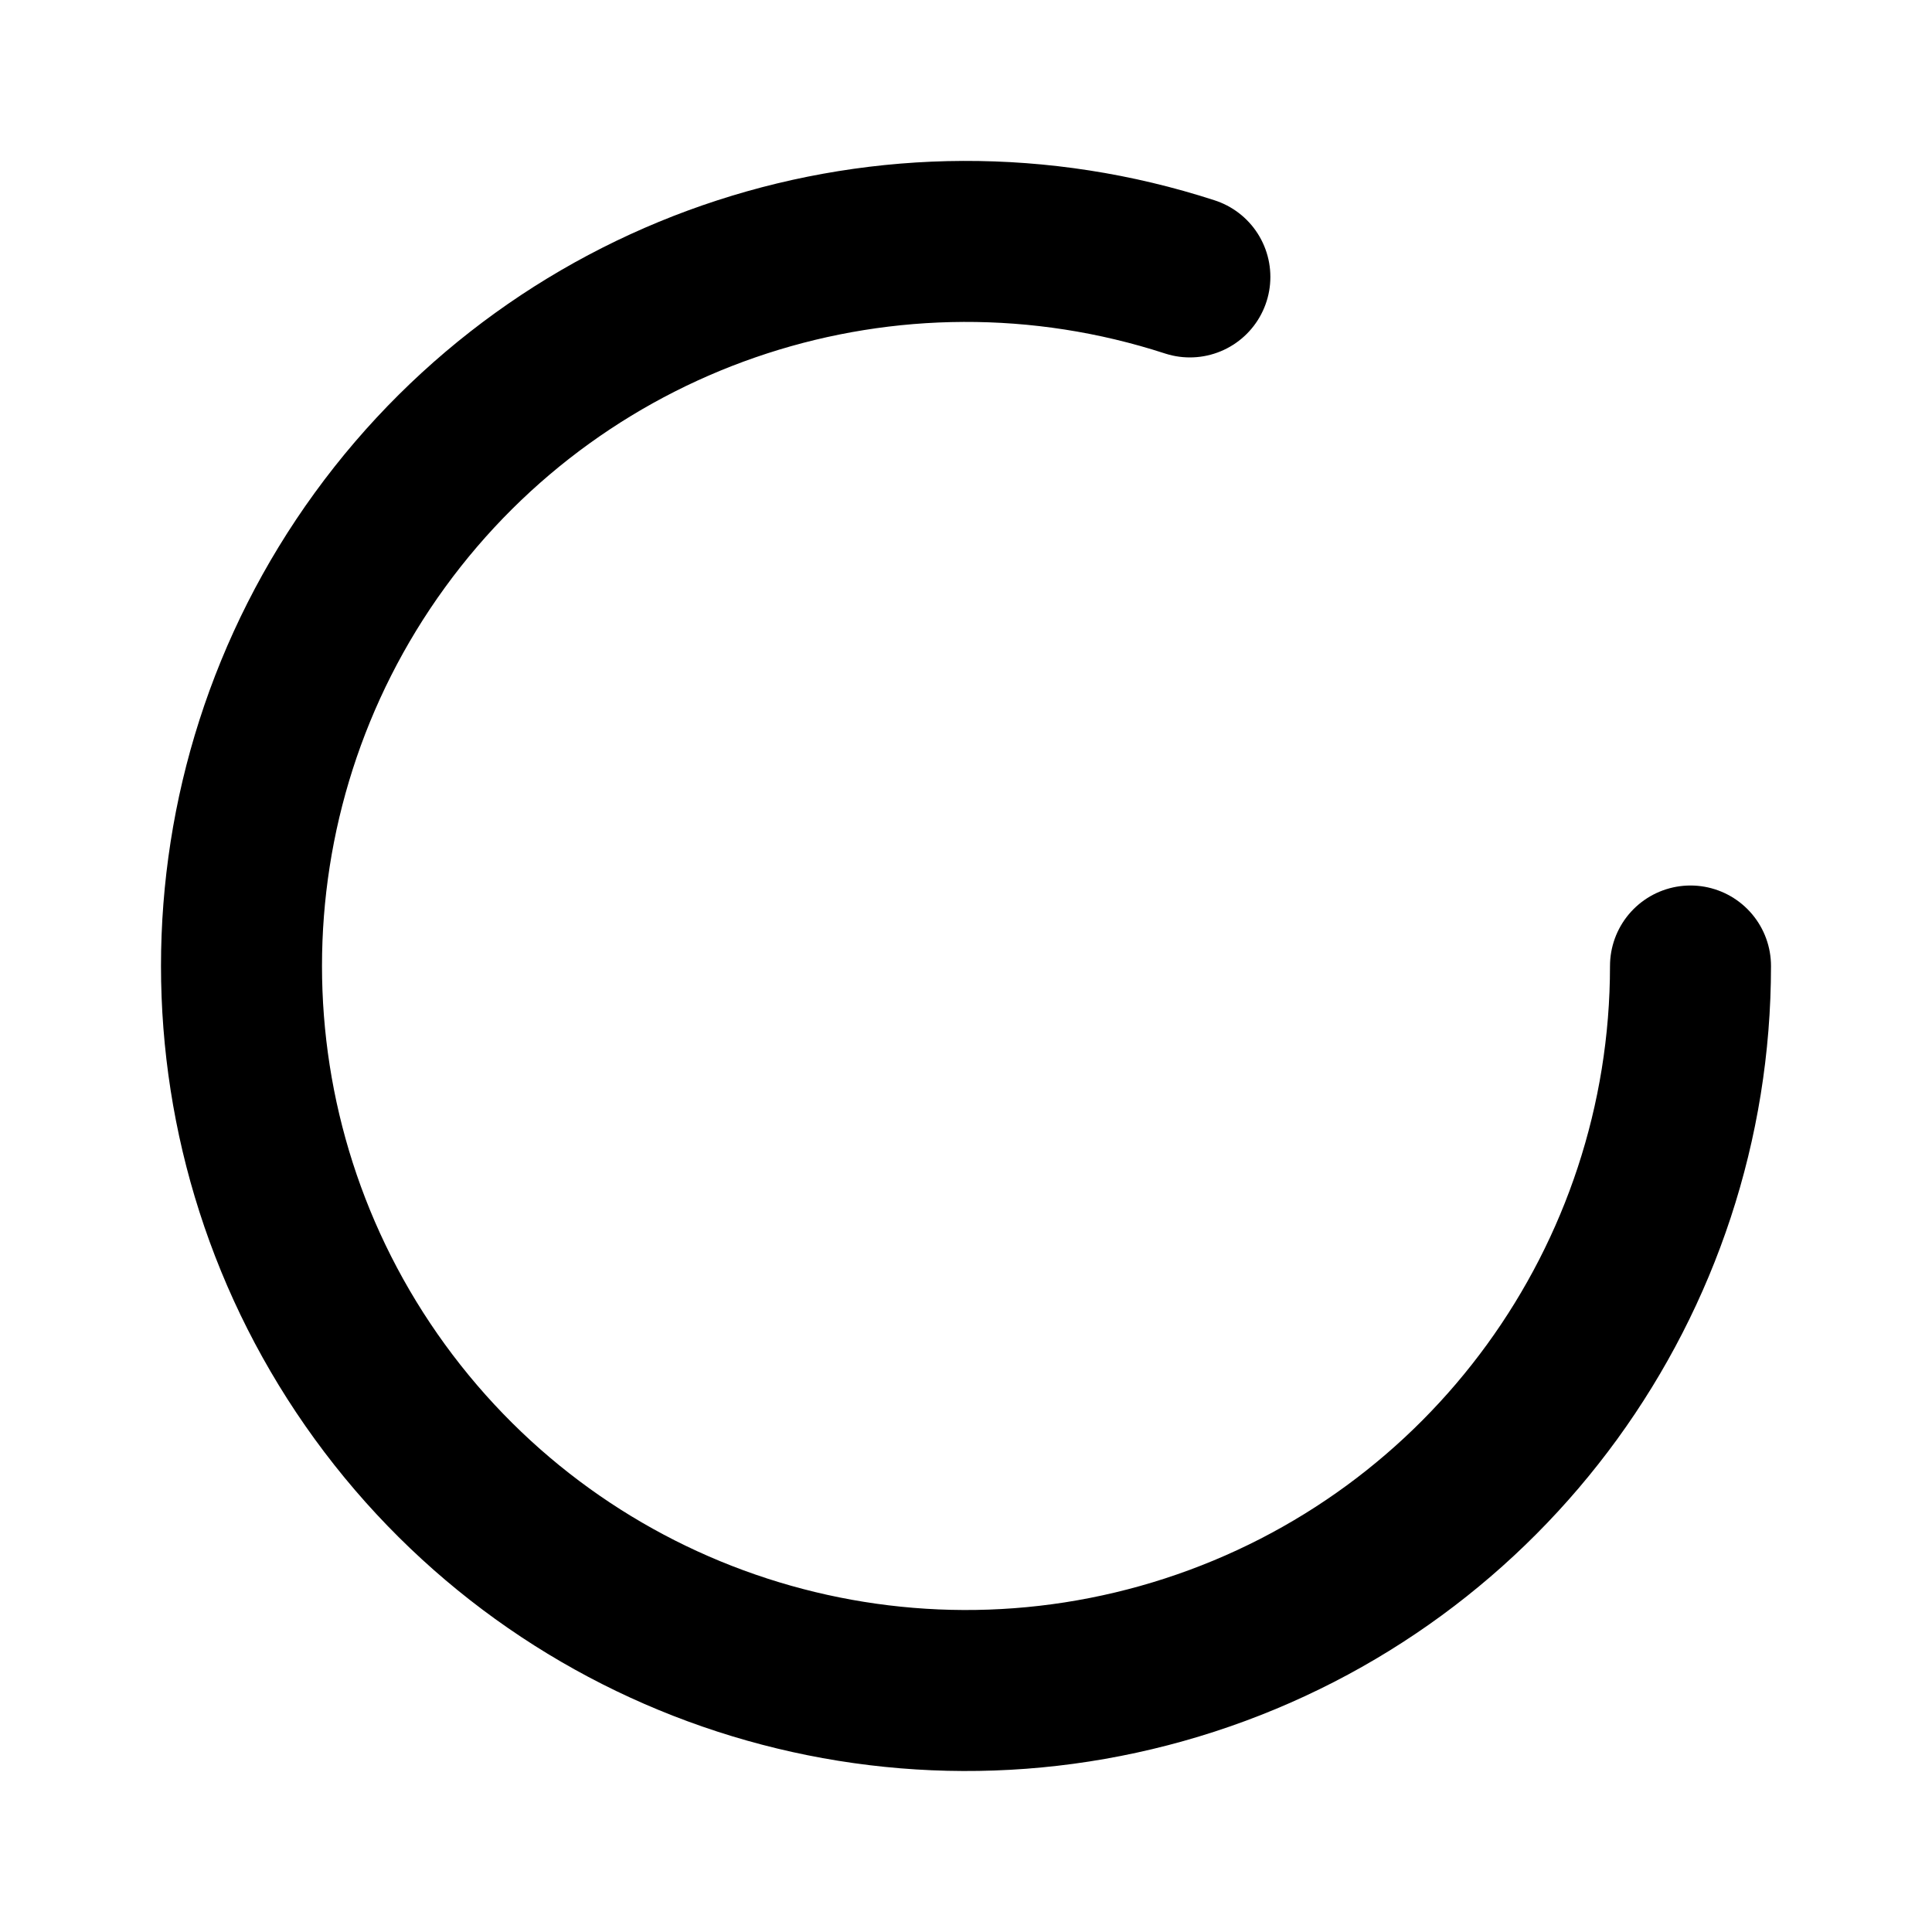
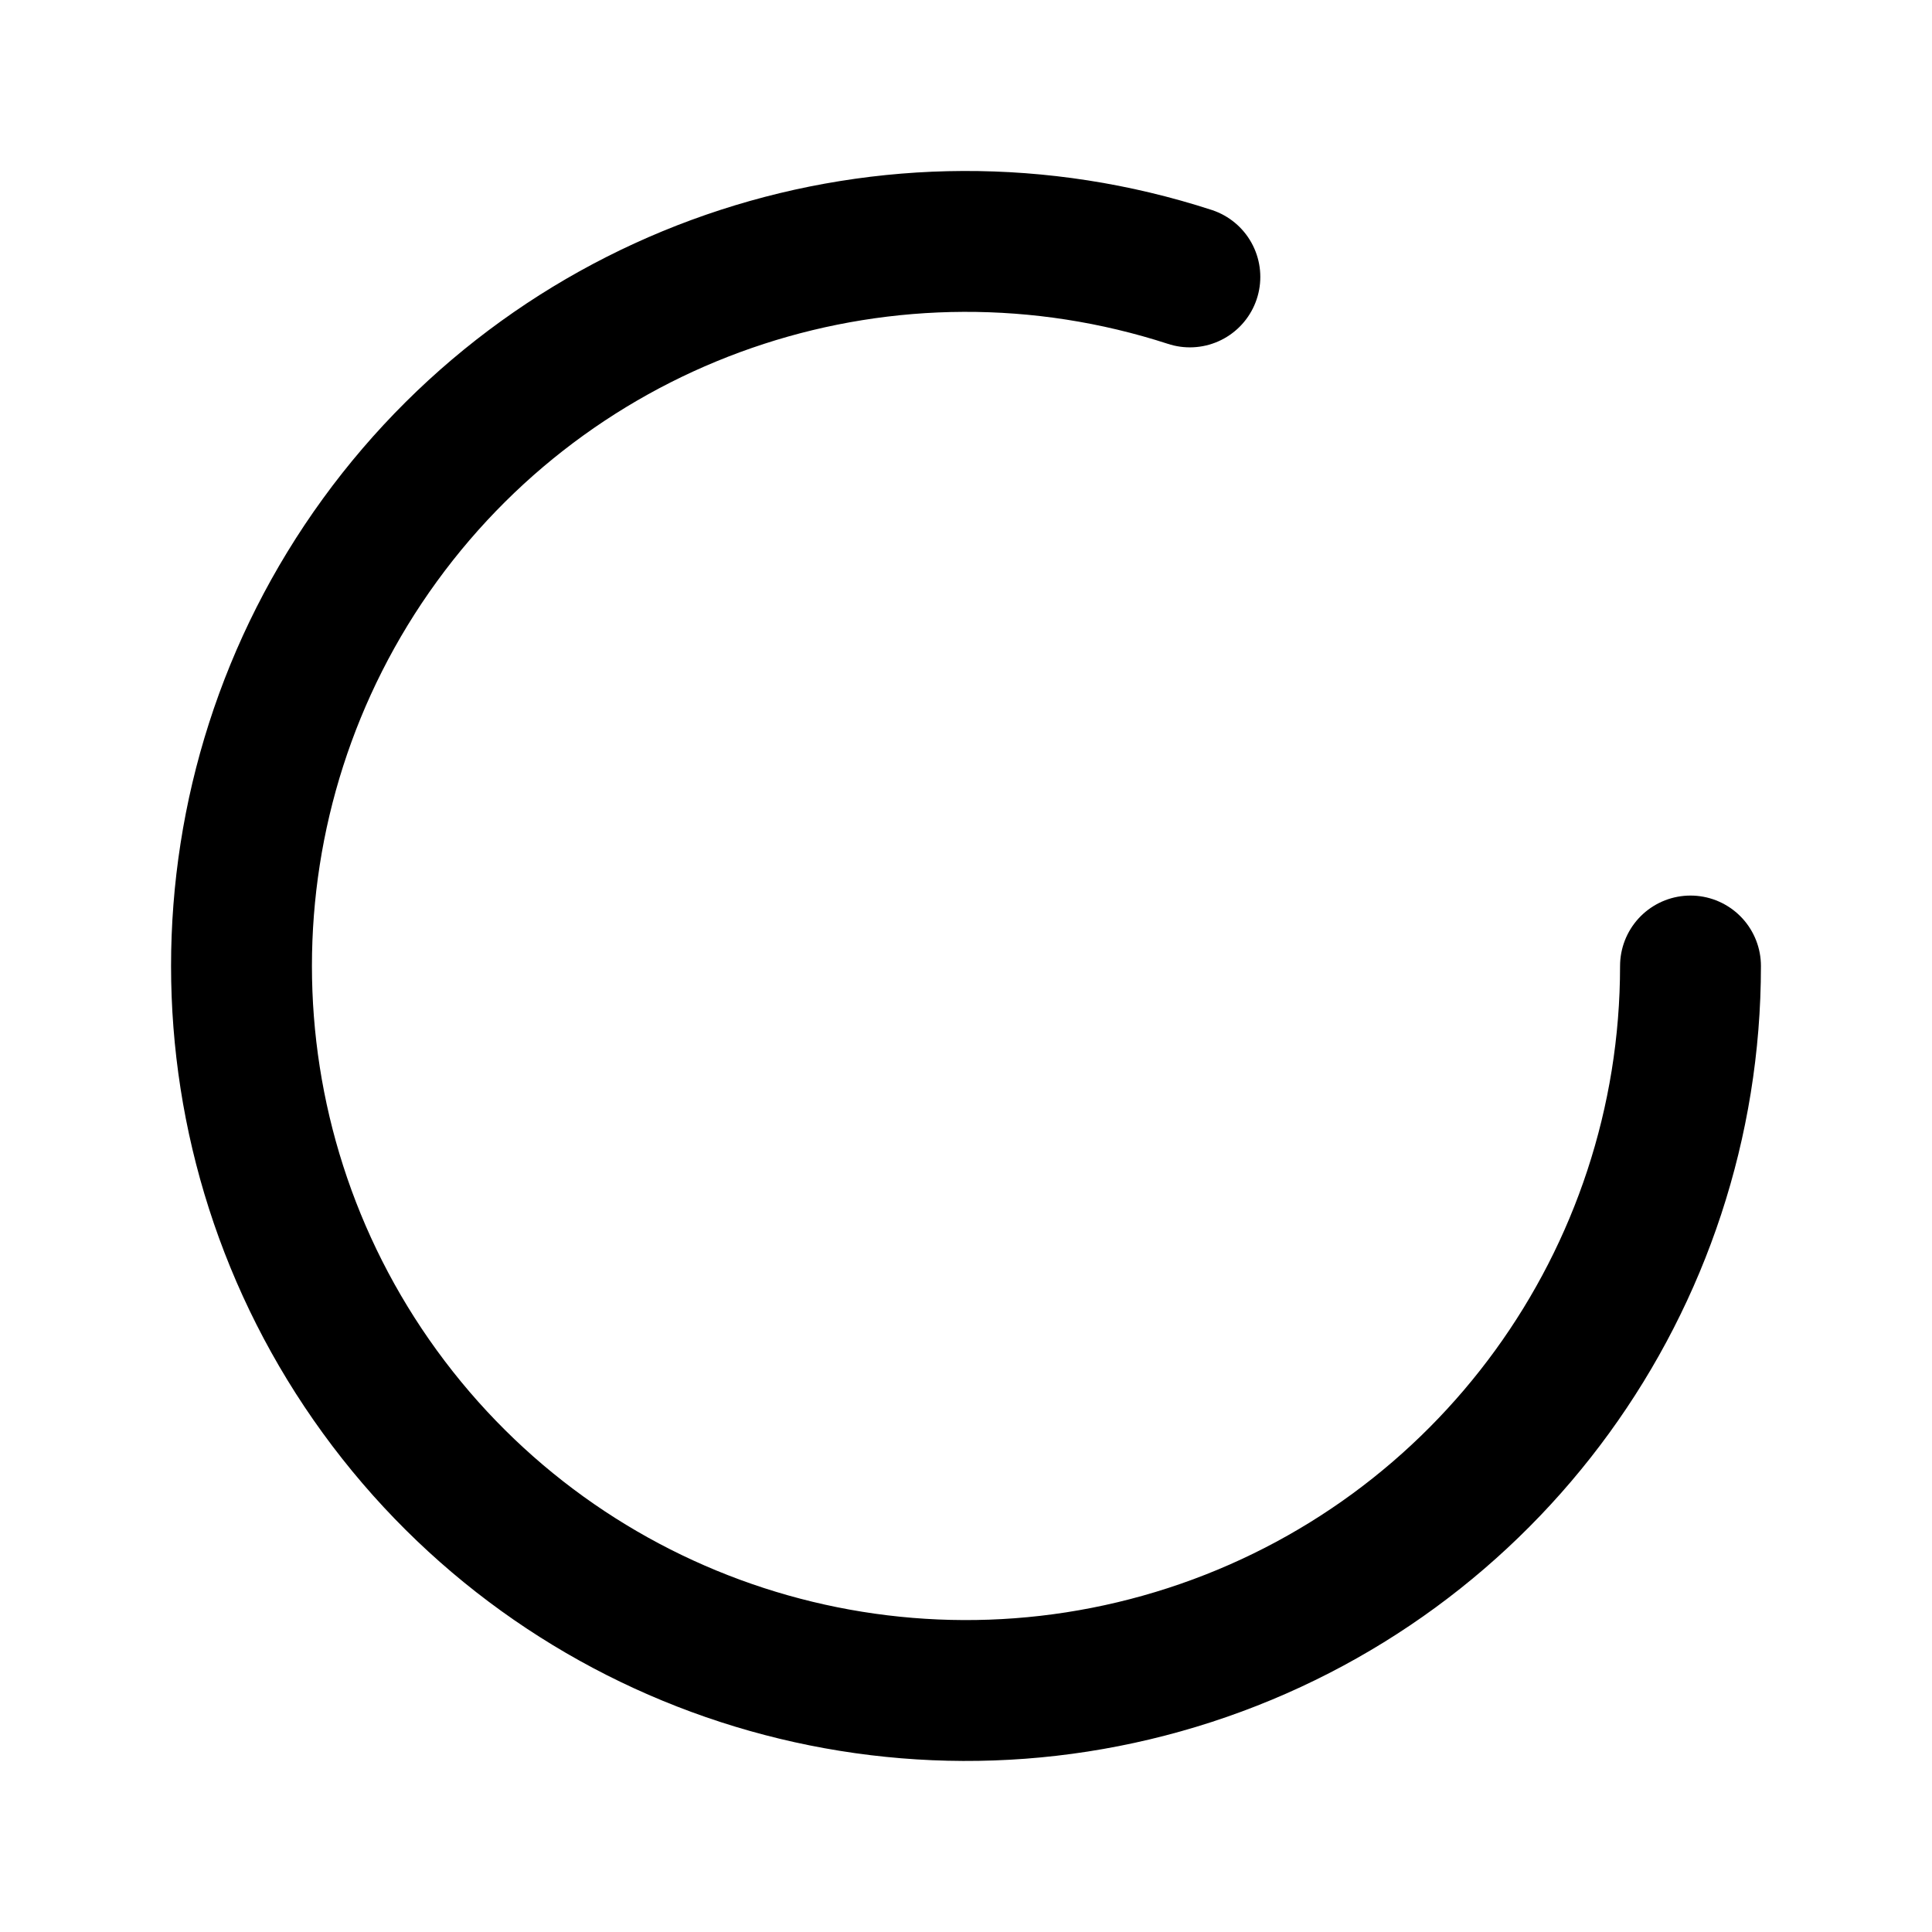
- <svg xmlns="http://www.w3.org/2000/svg" width="24" height="24" viewBox="0 0 24 24" fill="none" stroke="black" stroke-width="2" stroke-linecap="round" stroke-linejoin="round">
+ <svg xmlns="http://www.w3.org/2000/svg" width="24" height="24" viewBox="0 0 24 24" fill="none" stroke="black" stroke-width="1.75" stroke-linecap="round" stroke-linejoin="round">
  <path d="M21 12a9 9 0 1 1-6.219-8.56" />
</svg>
